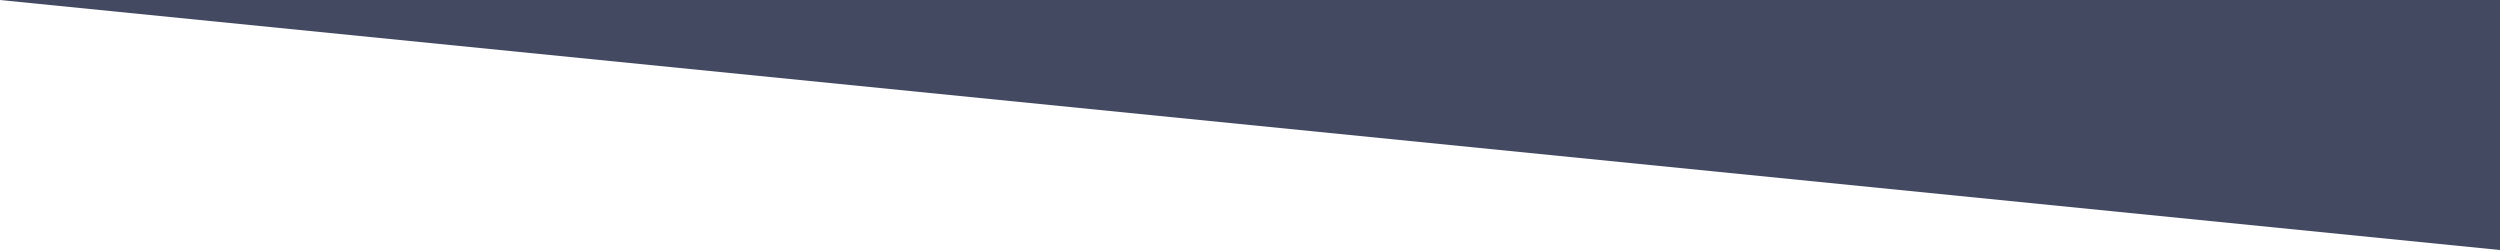
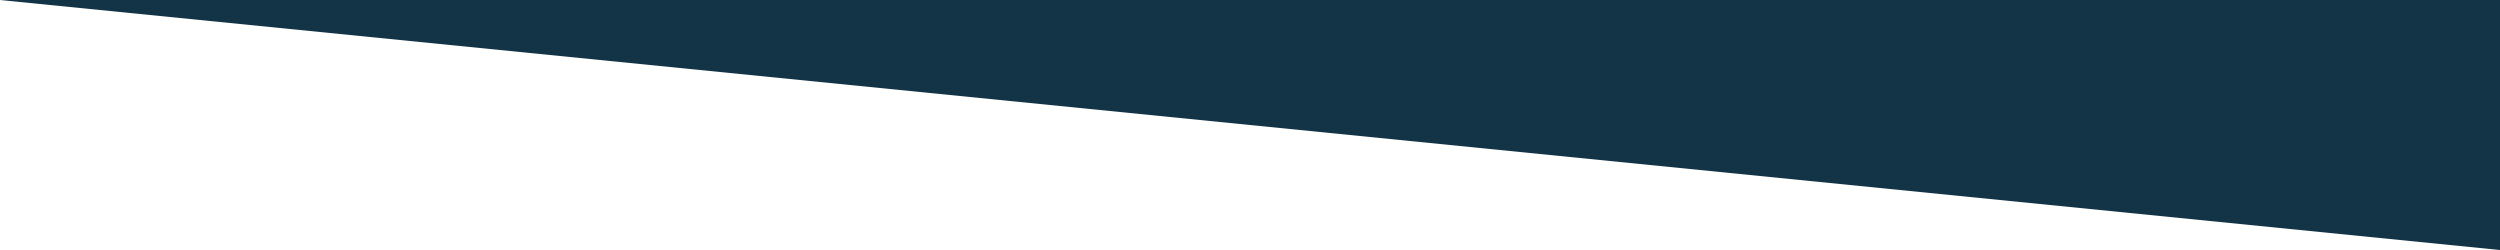
<svg xmlns="http://www.w3.org/2000/svg" version="1.0" id="Layer_1" x="0px" y="0px" width="1000px" height="100px" viewBox="0 0 1000 100" enable-background="new 0 0 1000 100" xml:space="preserve">
-   <polygon fill="#2e364f" fill-opacity="0.9" points="1000,0 0,0 1000,100" />
+   <polygon fill="#032539" fill-opacity="0.93" points="1000,0 0,0 1000,100" />
</svg>
